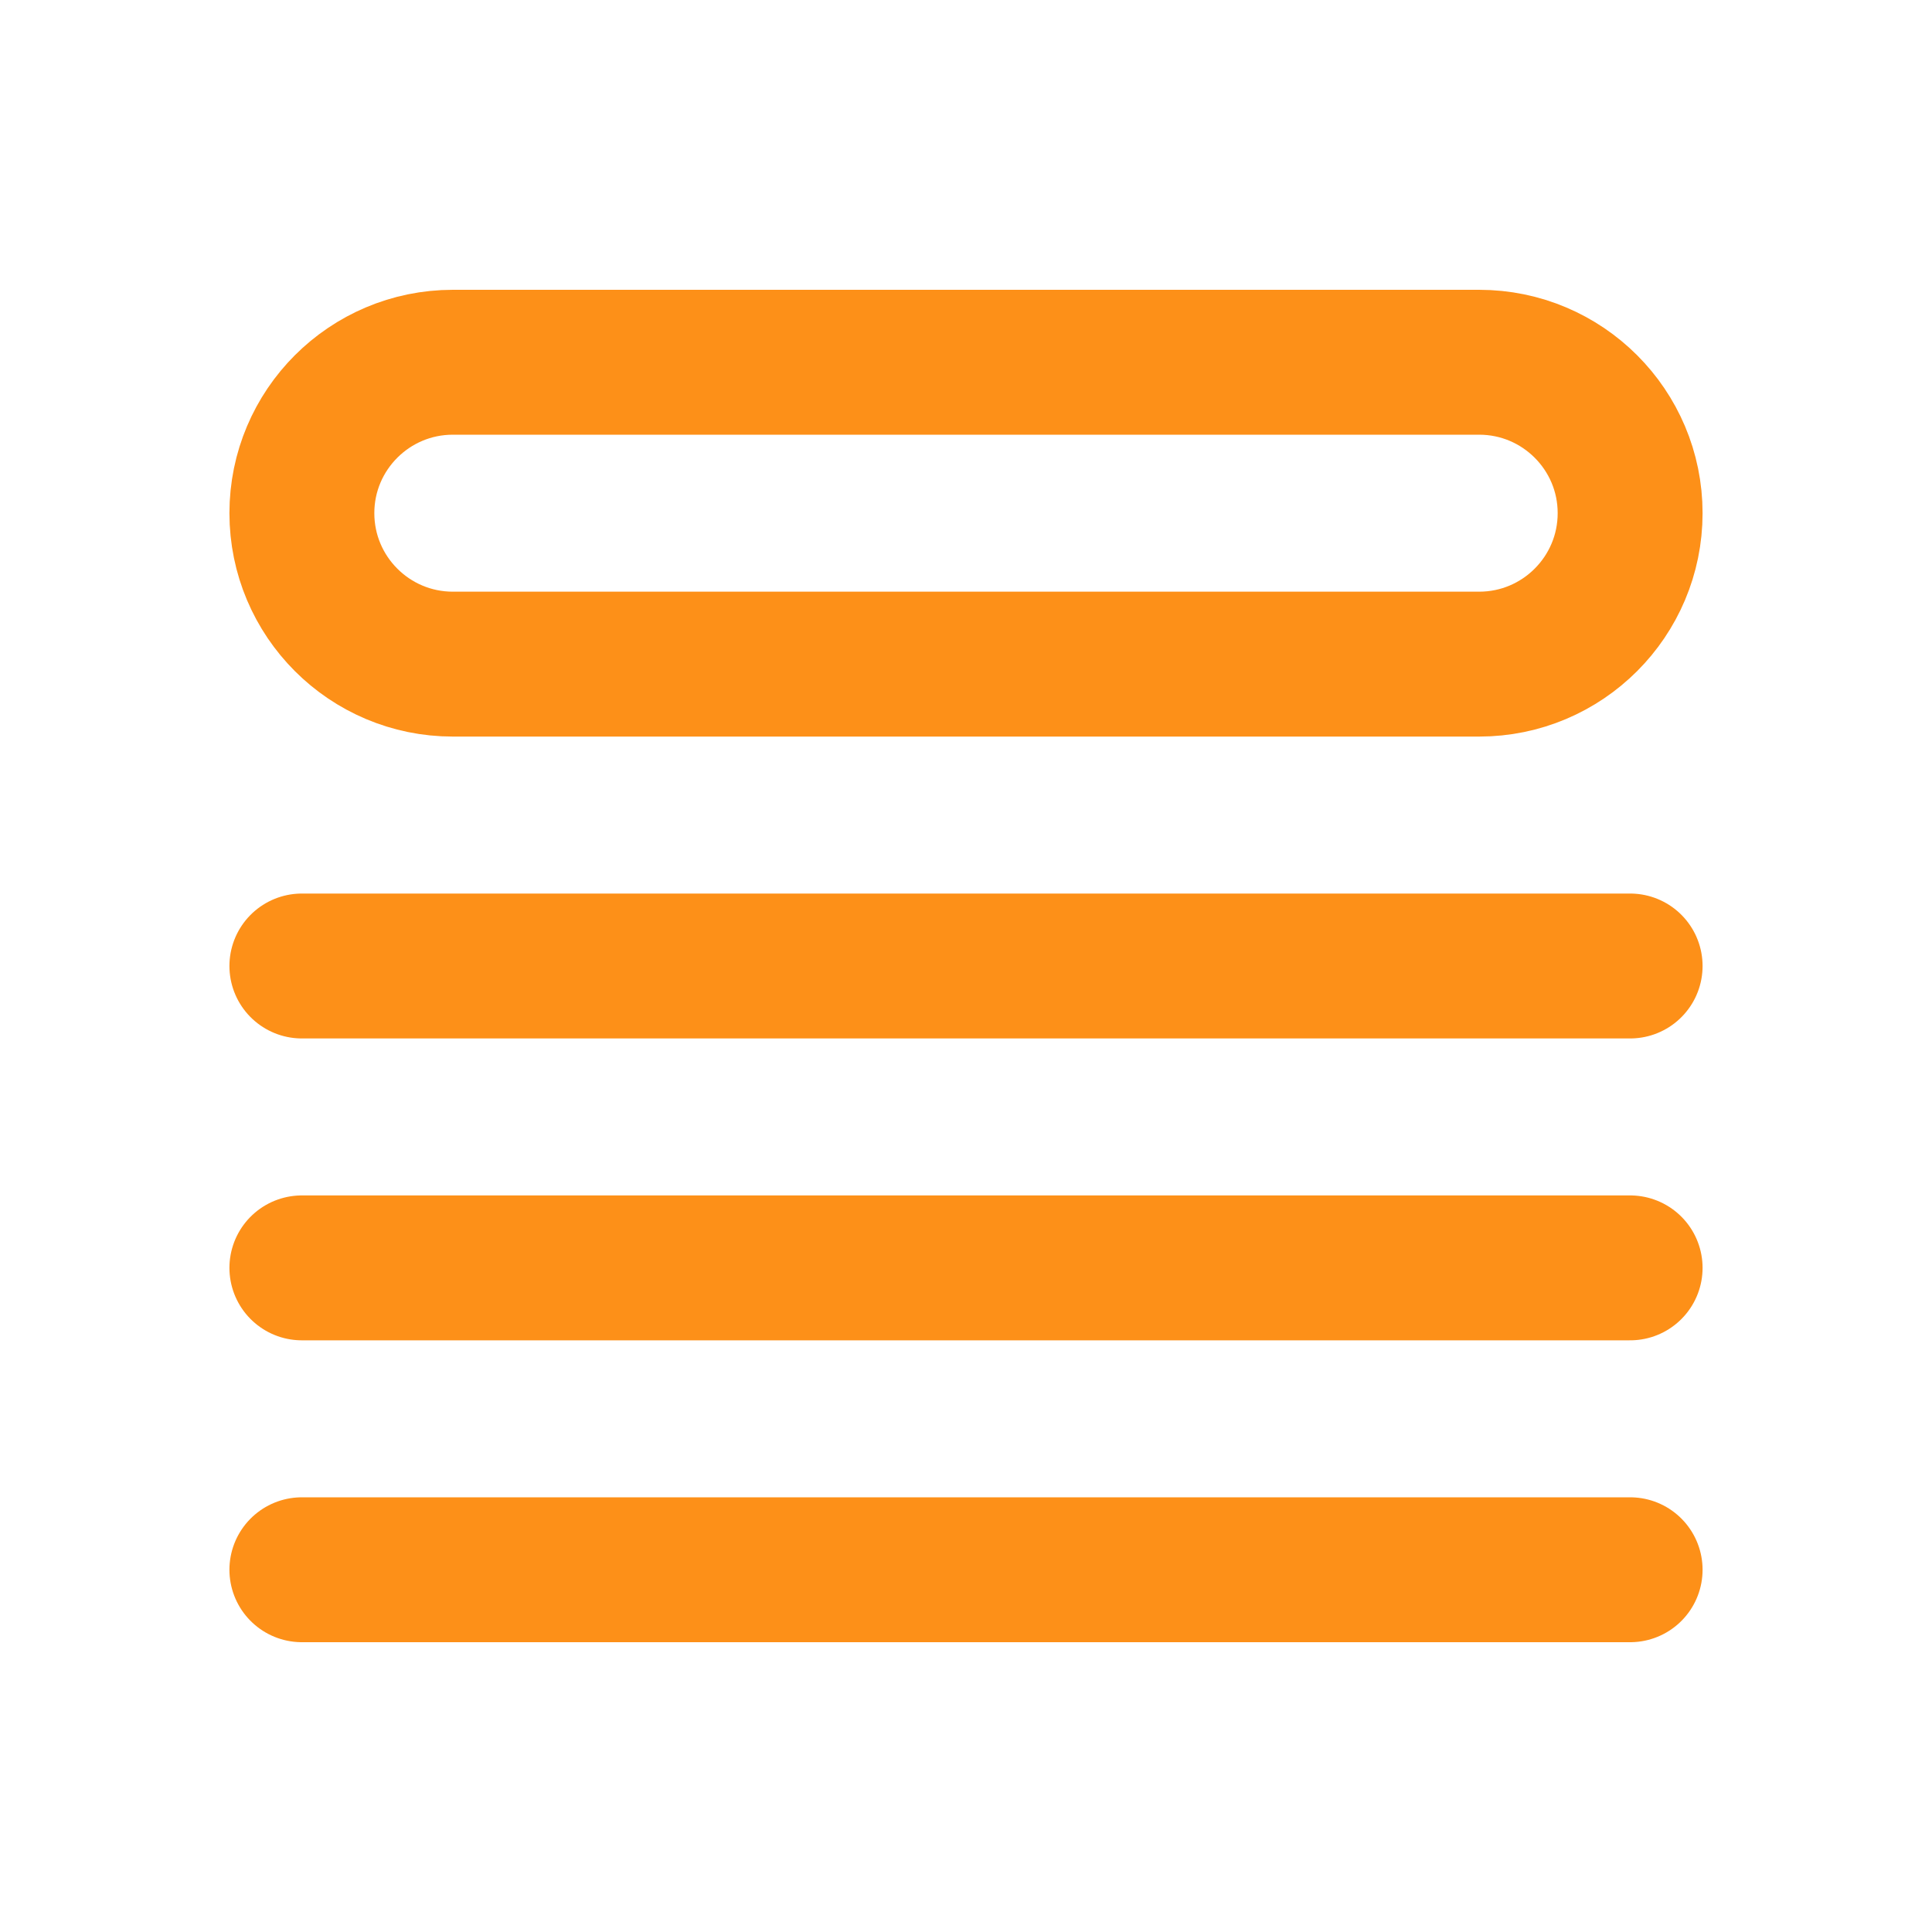
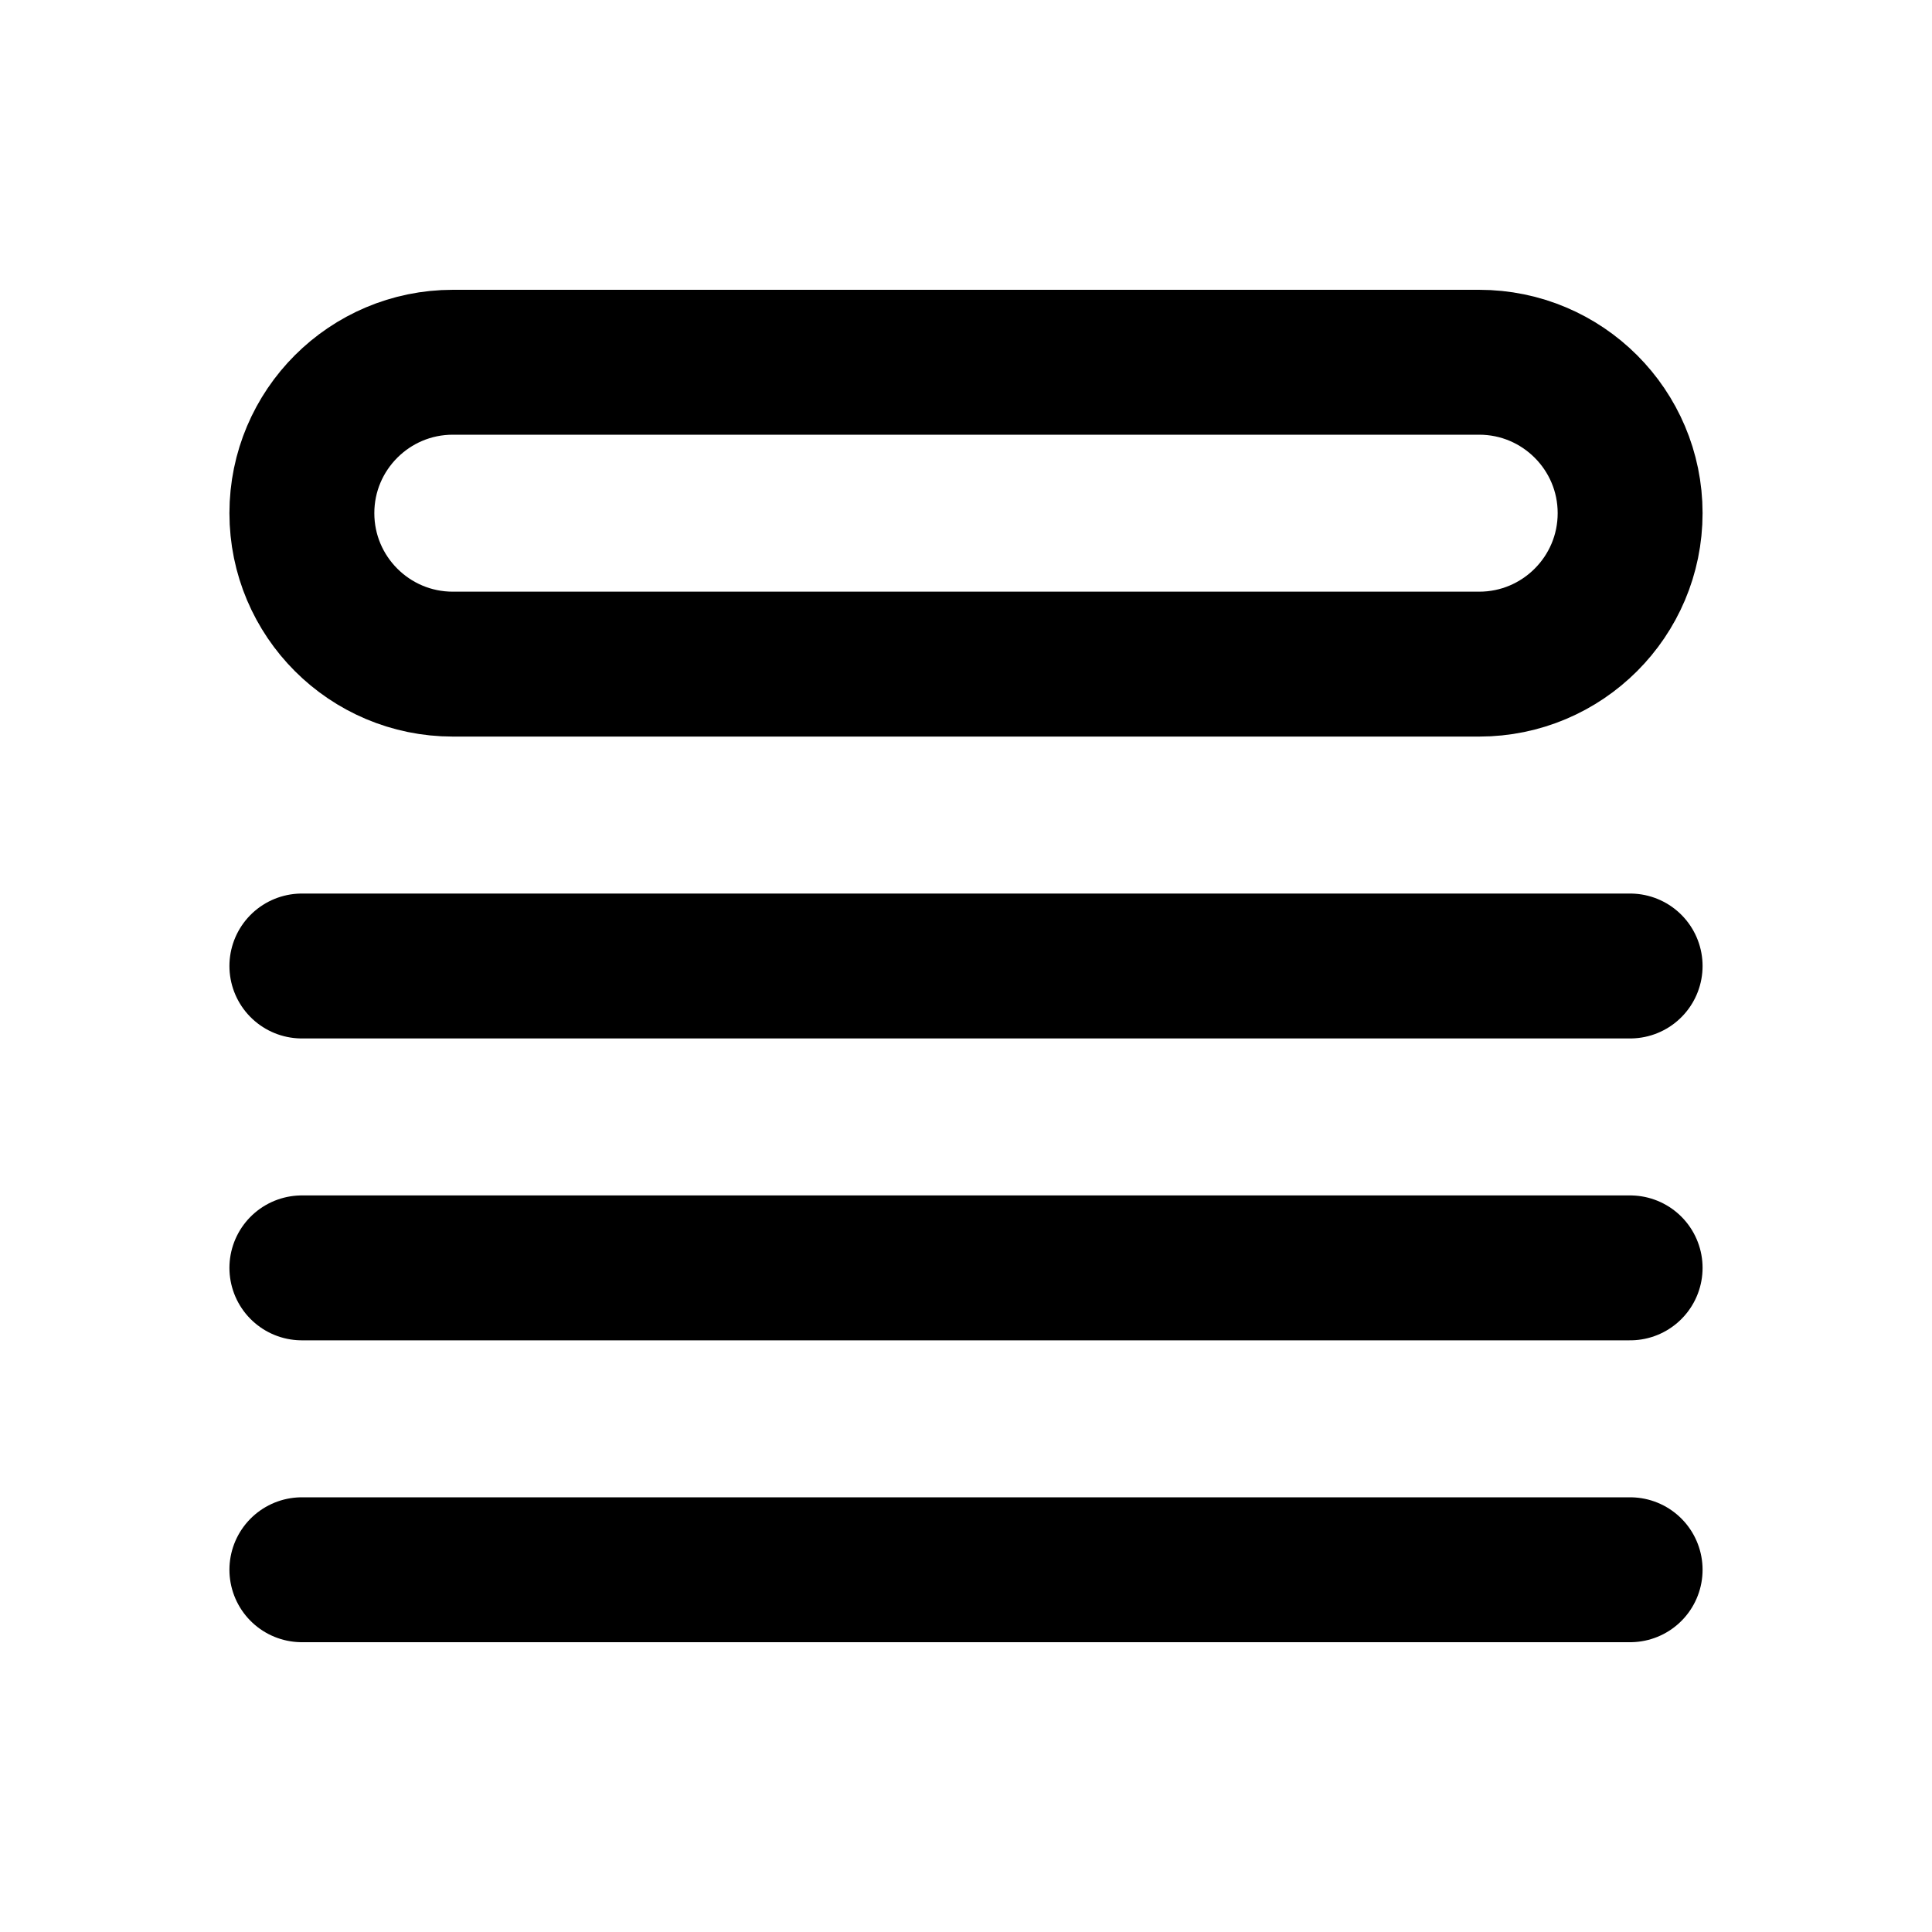
<svg xmlns="http://www.w3.org/2000/svg" width="20" height="20" viewBox="0 0 20 20" fill="none">
-   <path d="M3.125 10H16.875M3.125 13.125H16.875M3.125 16.25H16.875M4.688 3.75H15.312C16.175 3.75 16.875 4.45 16.875 5.312C16.875 6.175 16.175 6.875 15.312 6.875H4.688C3.825 6.875 3.125 6.175 3.125 5.312C3.125 4.45 3.825 3.75 4.688 3.75Z" stroke="#FD9018" stroke-width="1.5" stroke-linecap="round" stroke-linejoin="round" />
+   <path d="M3.125 10H16.875M3.125 13.125H16.875M3.125 16.25H16.875M4.688 3.75H15.312C16.175 3.75 16.875 4.45 16.875 5.312C16.875 6.175 16.175 6.875 15.312 6.875H4.688C3.825 6.875 3.125 6.175 3.125 5.312C3.125 4.45 3.825 3.75 4.688 3.75Z" stroke="CurrentColor" stroke-width="1.5" stroke-linecap="round" stroke-linejoin="round" />
</svg>
